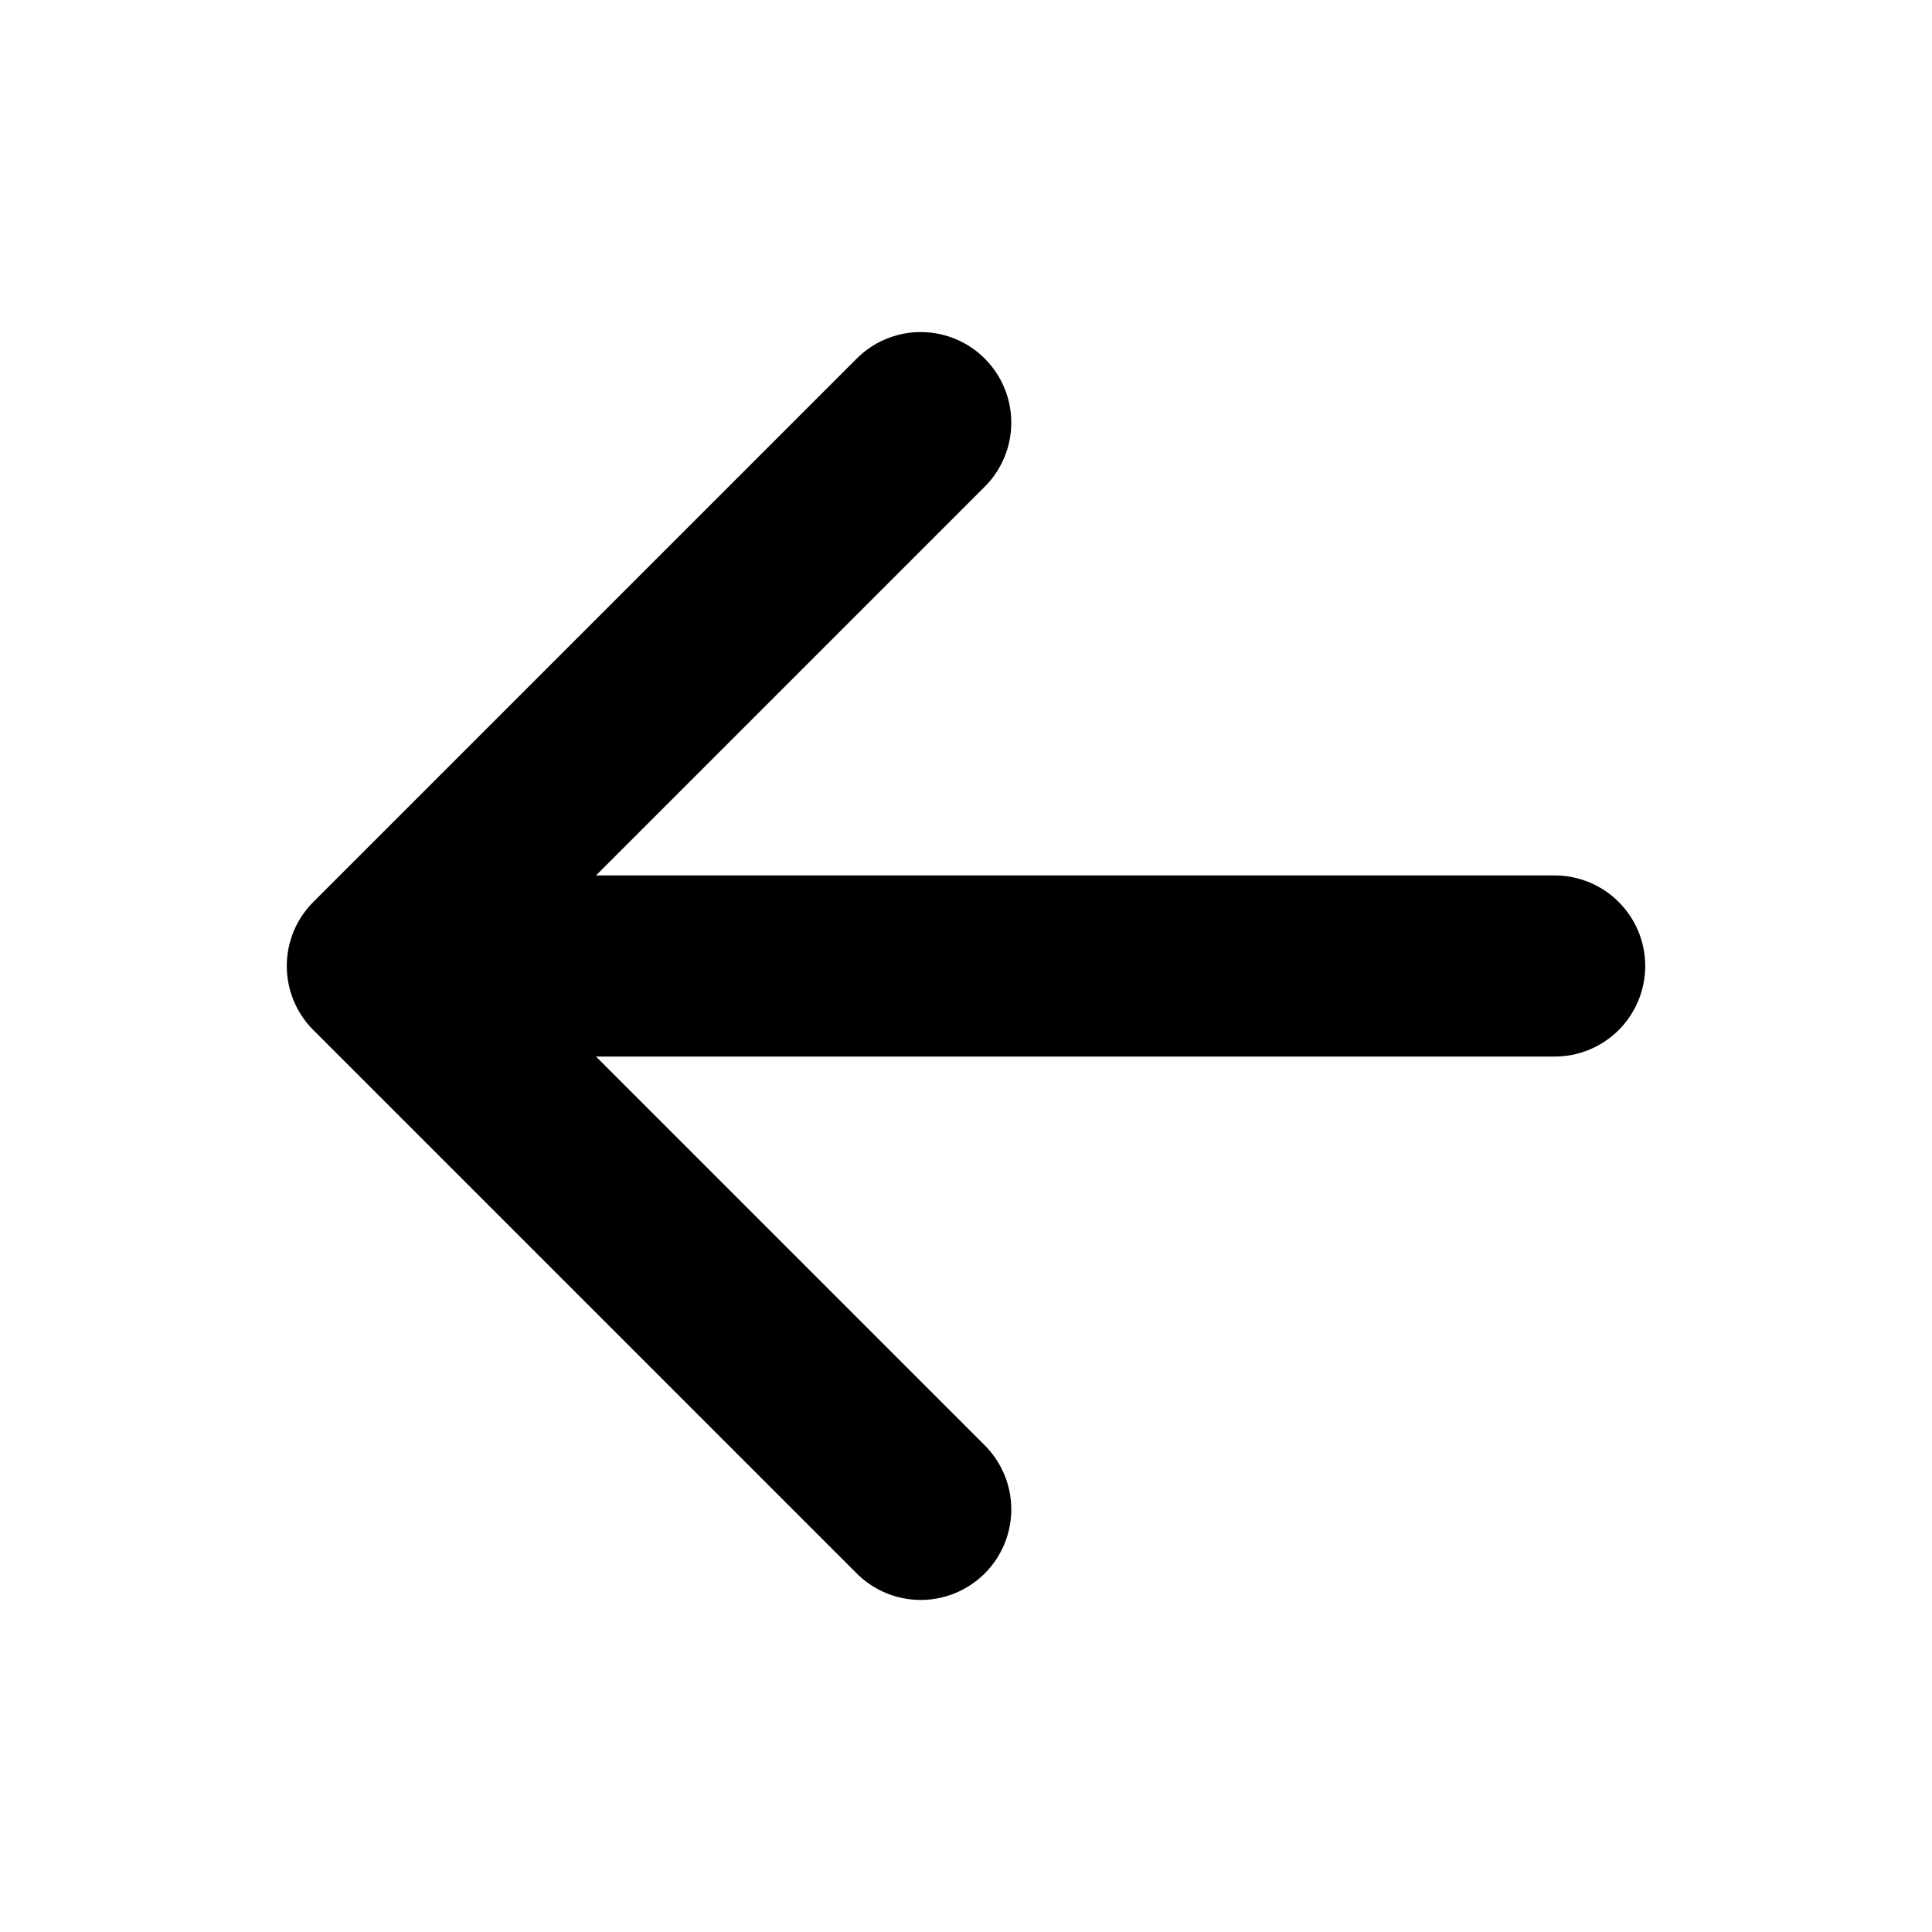
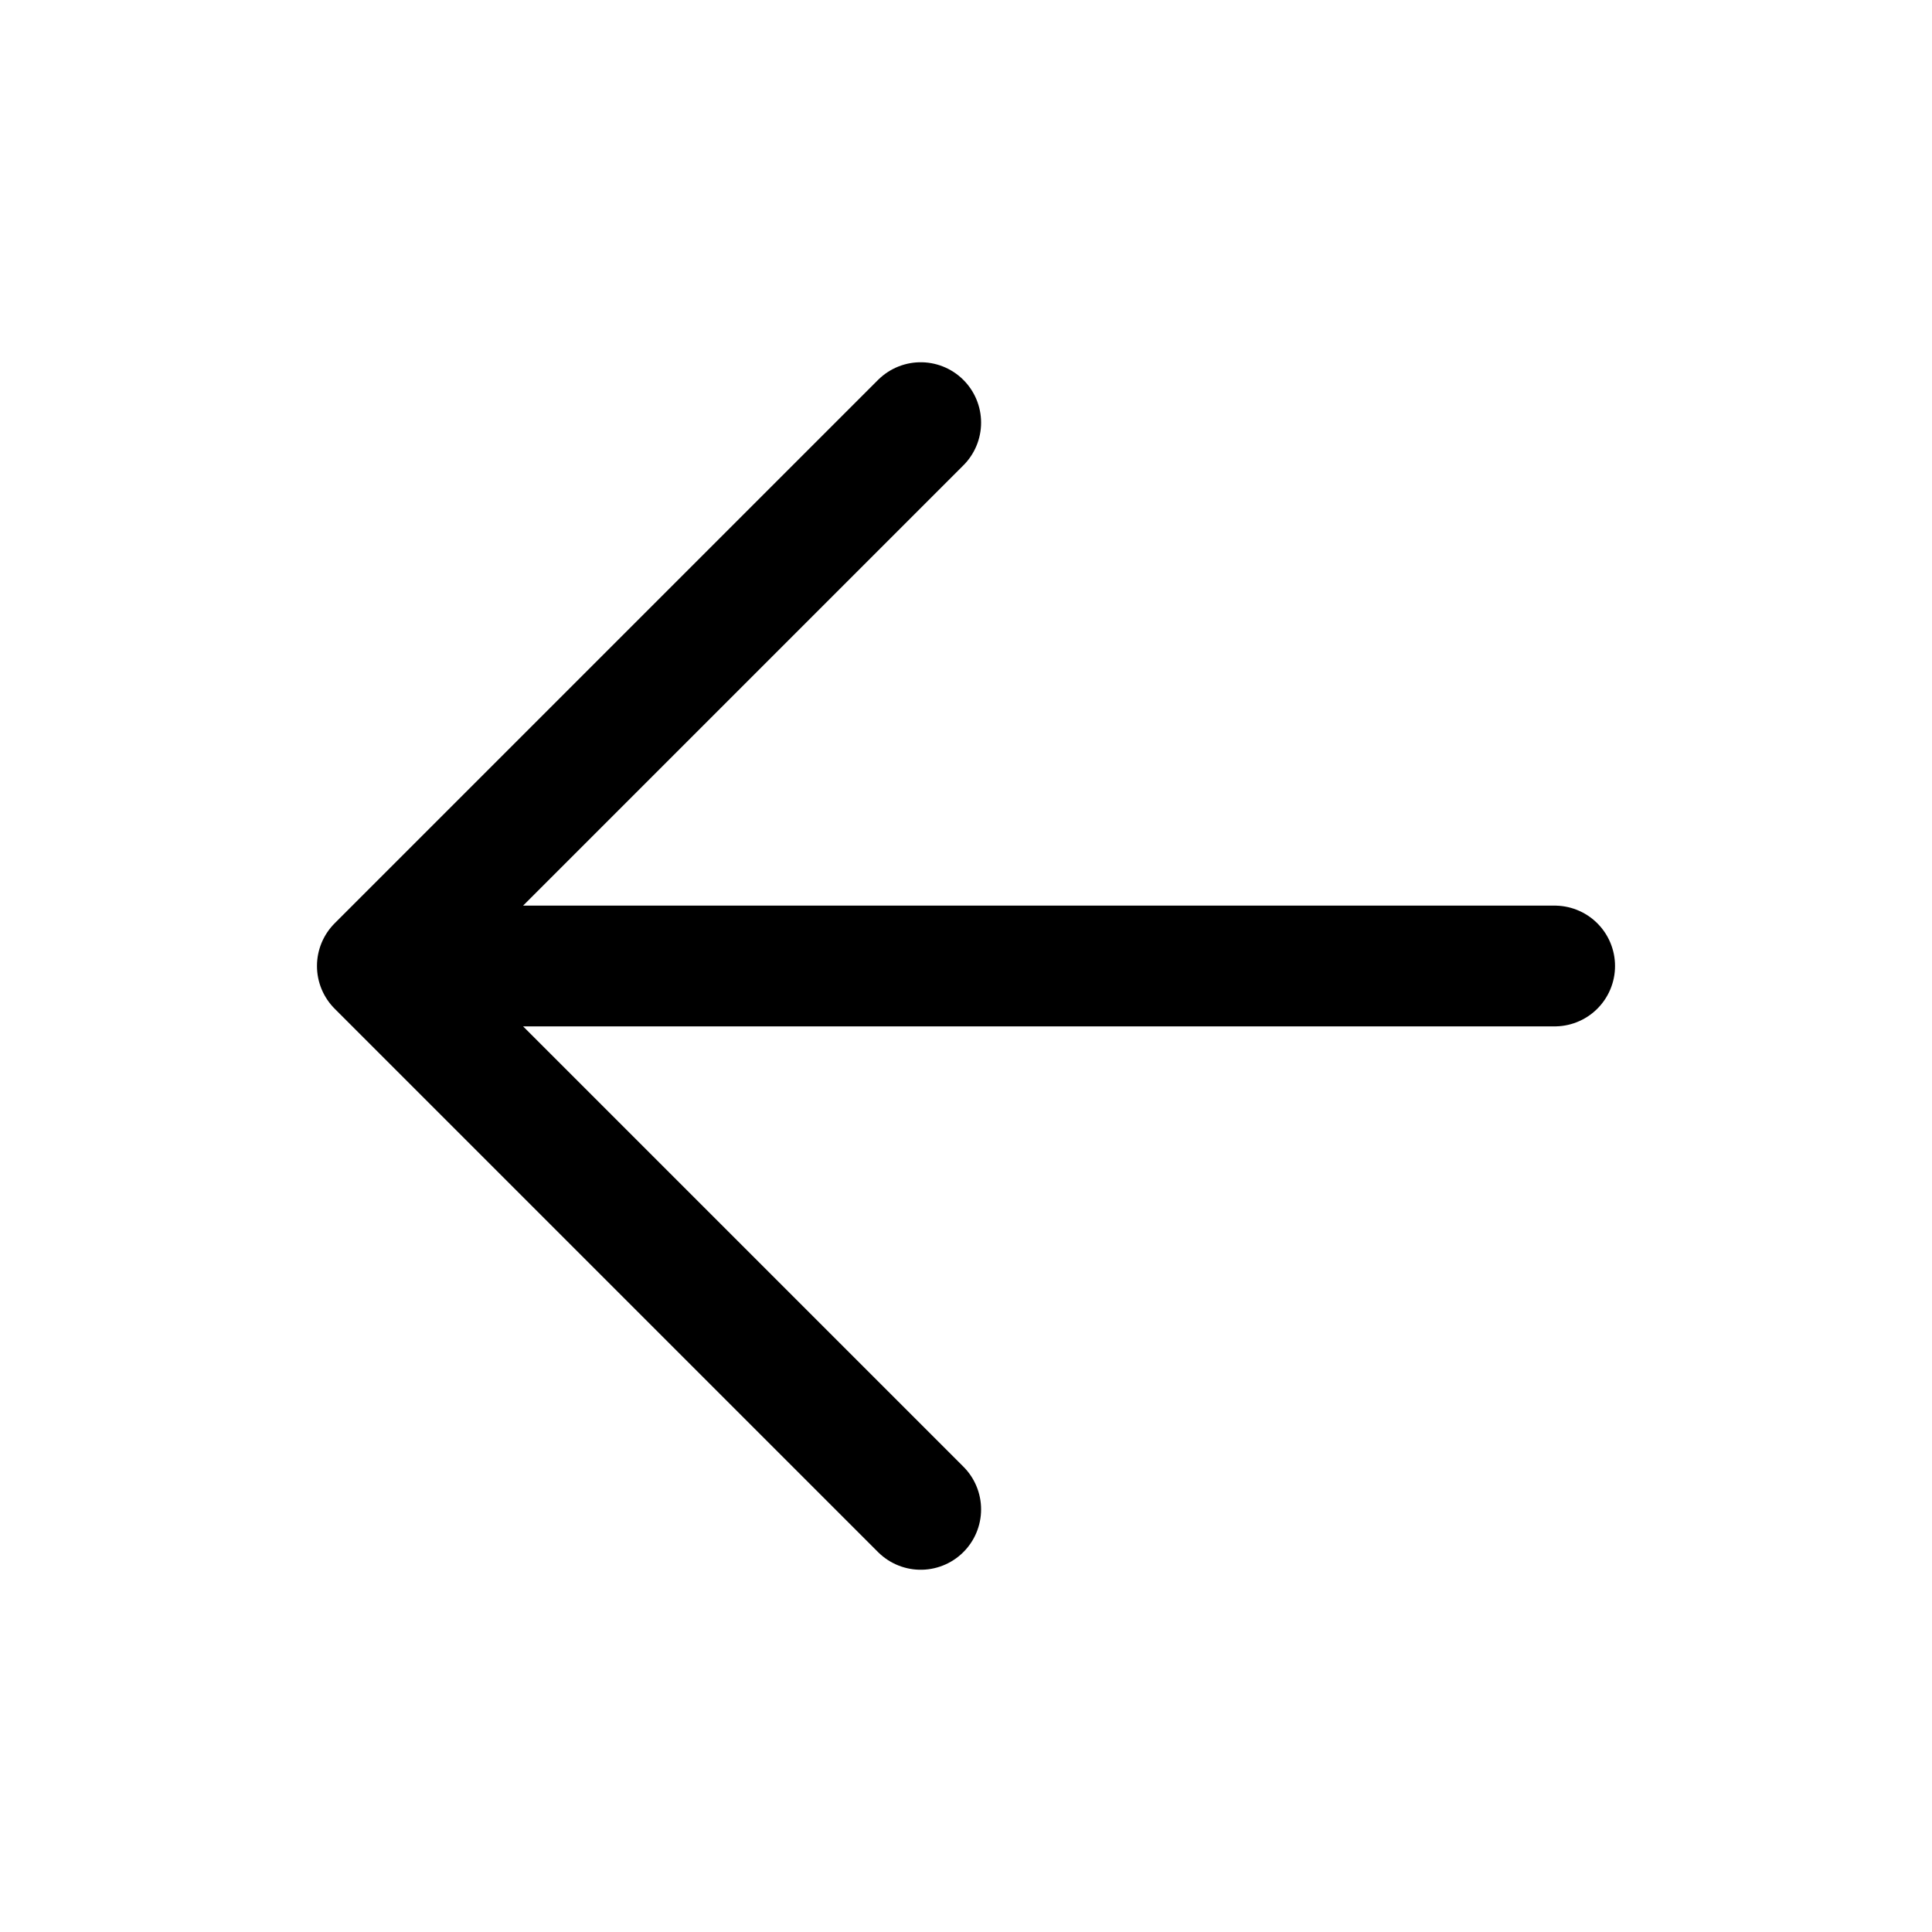
<svg xmlns="http://www.w3.org/2000/svg" class="ionicon" viewBox="0 0 512 512">
-   <path fill="none" stroke="currentColor" stroke-linecap="round" stroke-linejoin="round" stroke-width="48" d="M244 400L100 256l144-144M120 256h292" />
+   <path fill="none" stroke="currentColor" stroke-linecap="round" stroke-linejoin="round" stroke-width="32" d="M244 400L100 256l144-144M120 256h292" />
</svg>
